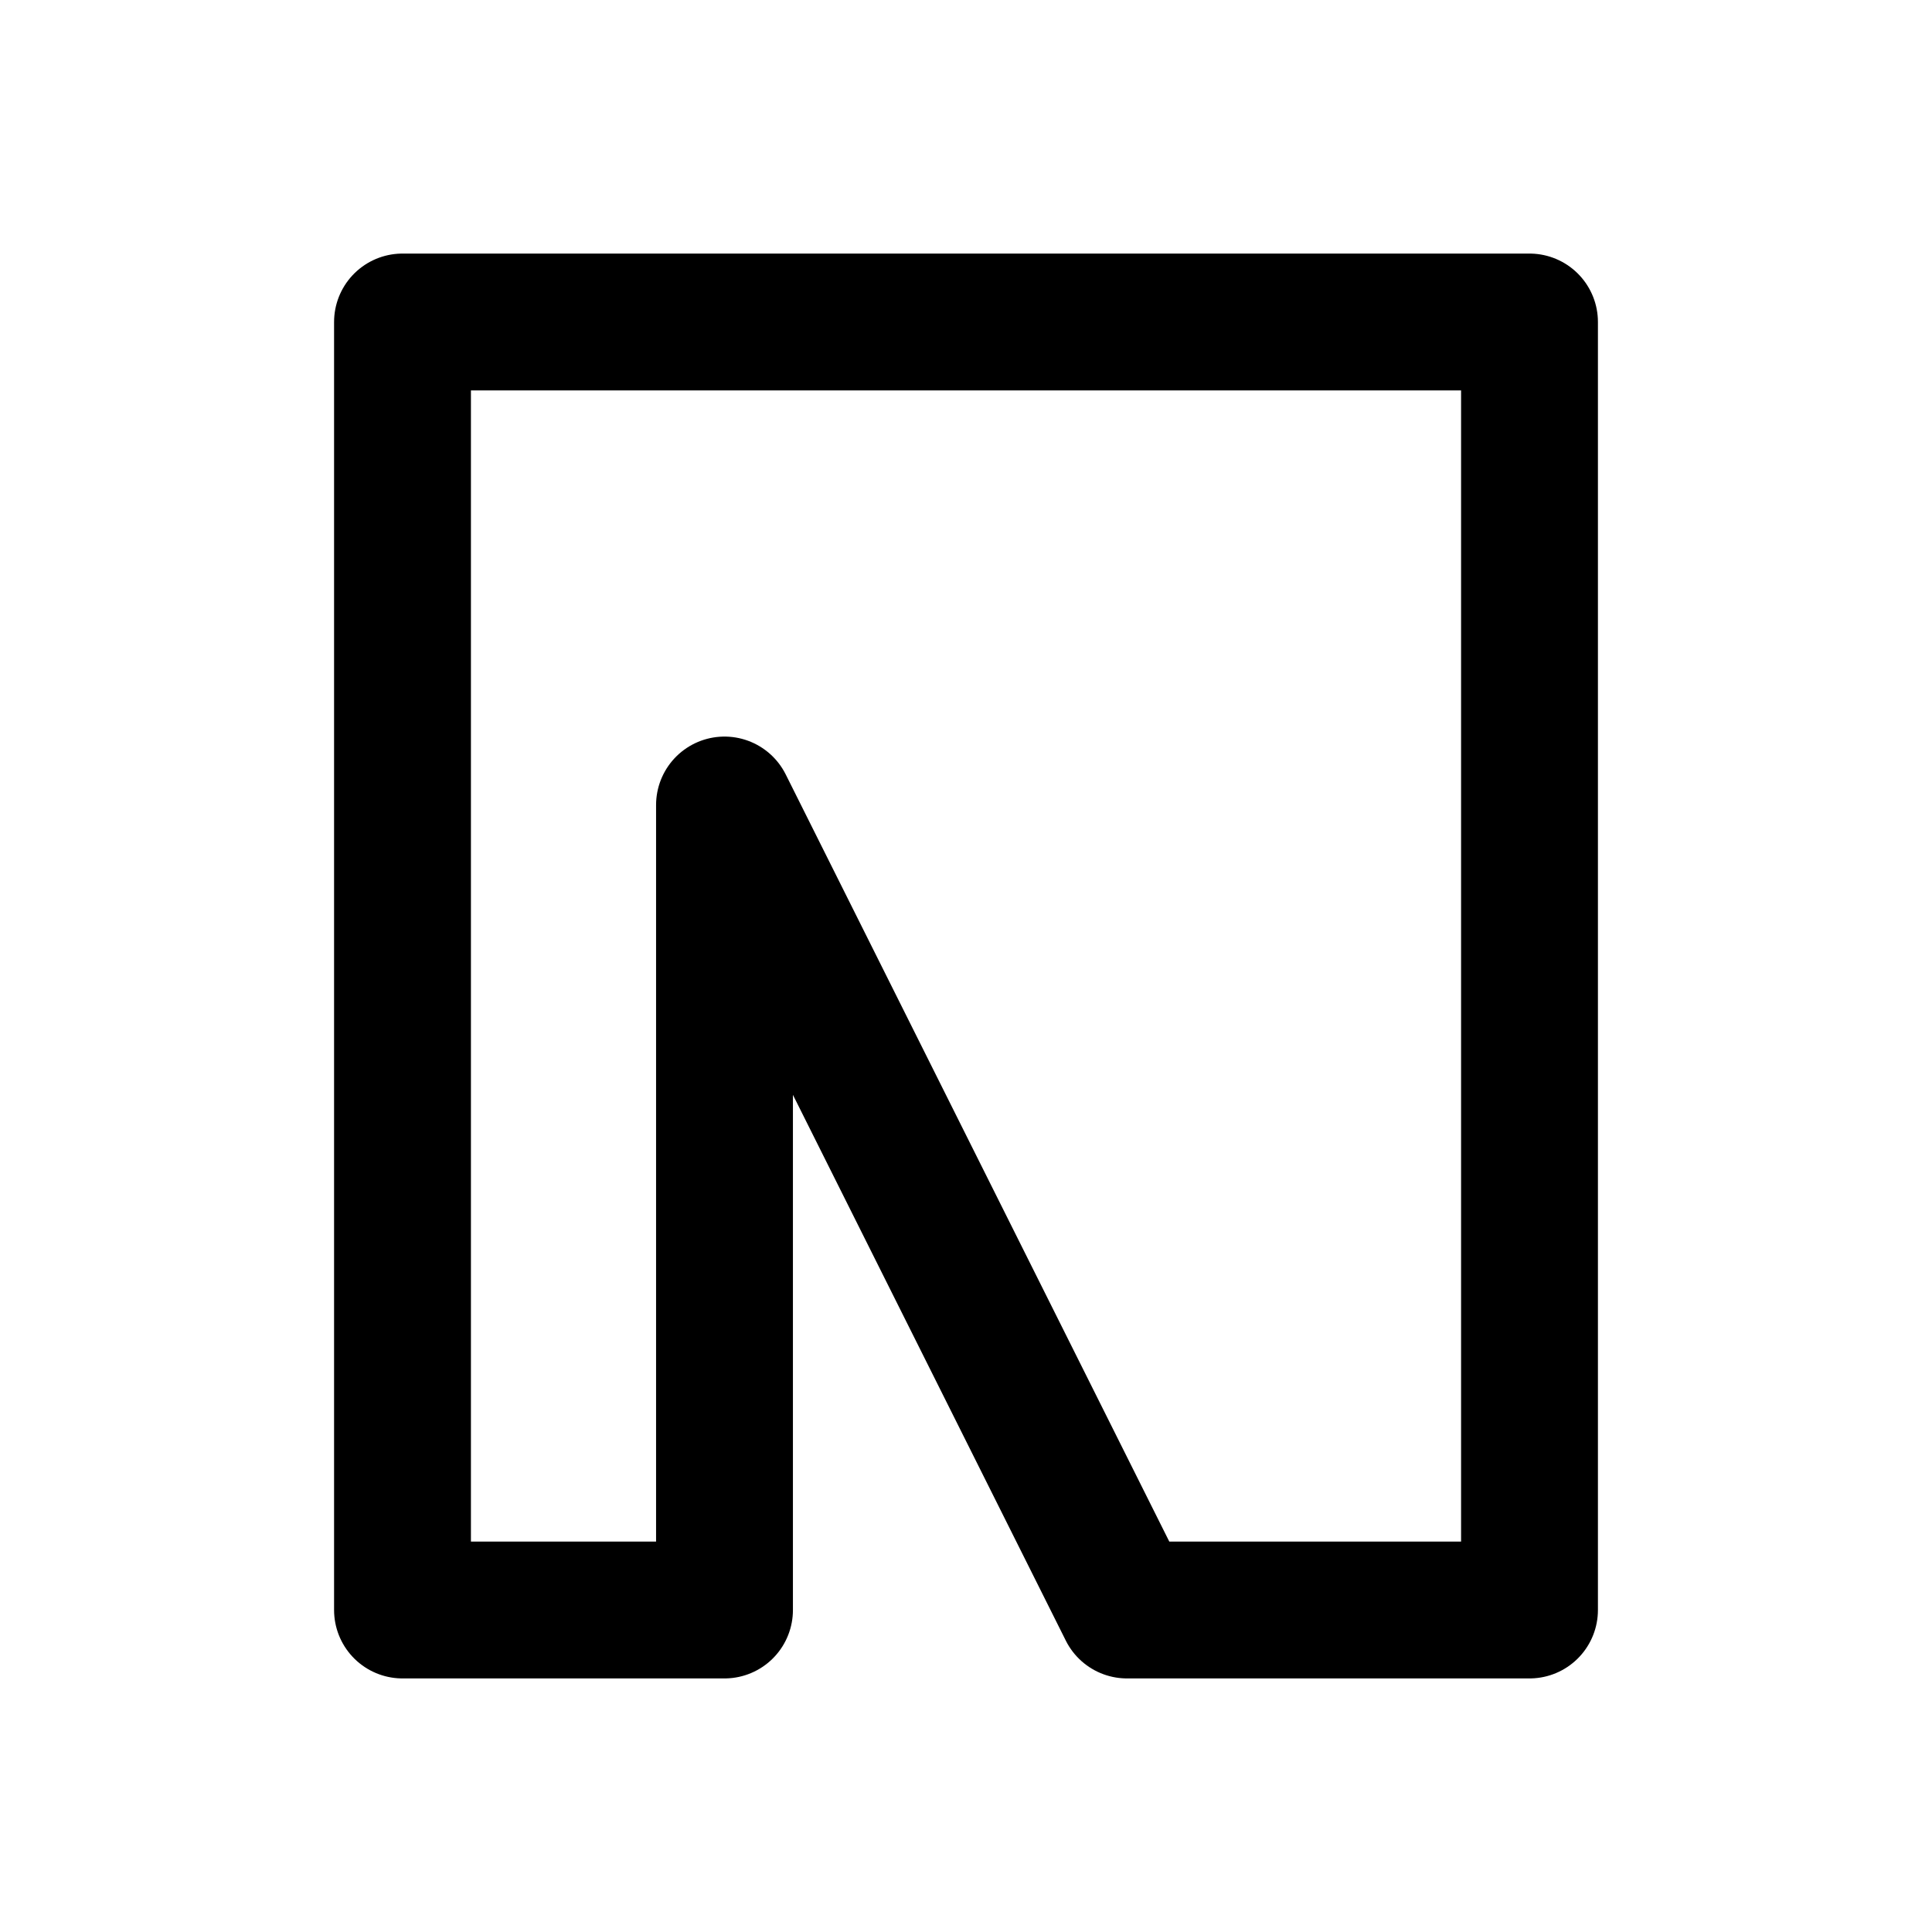
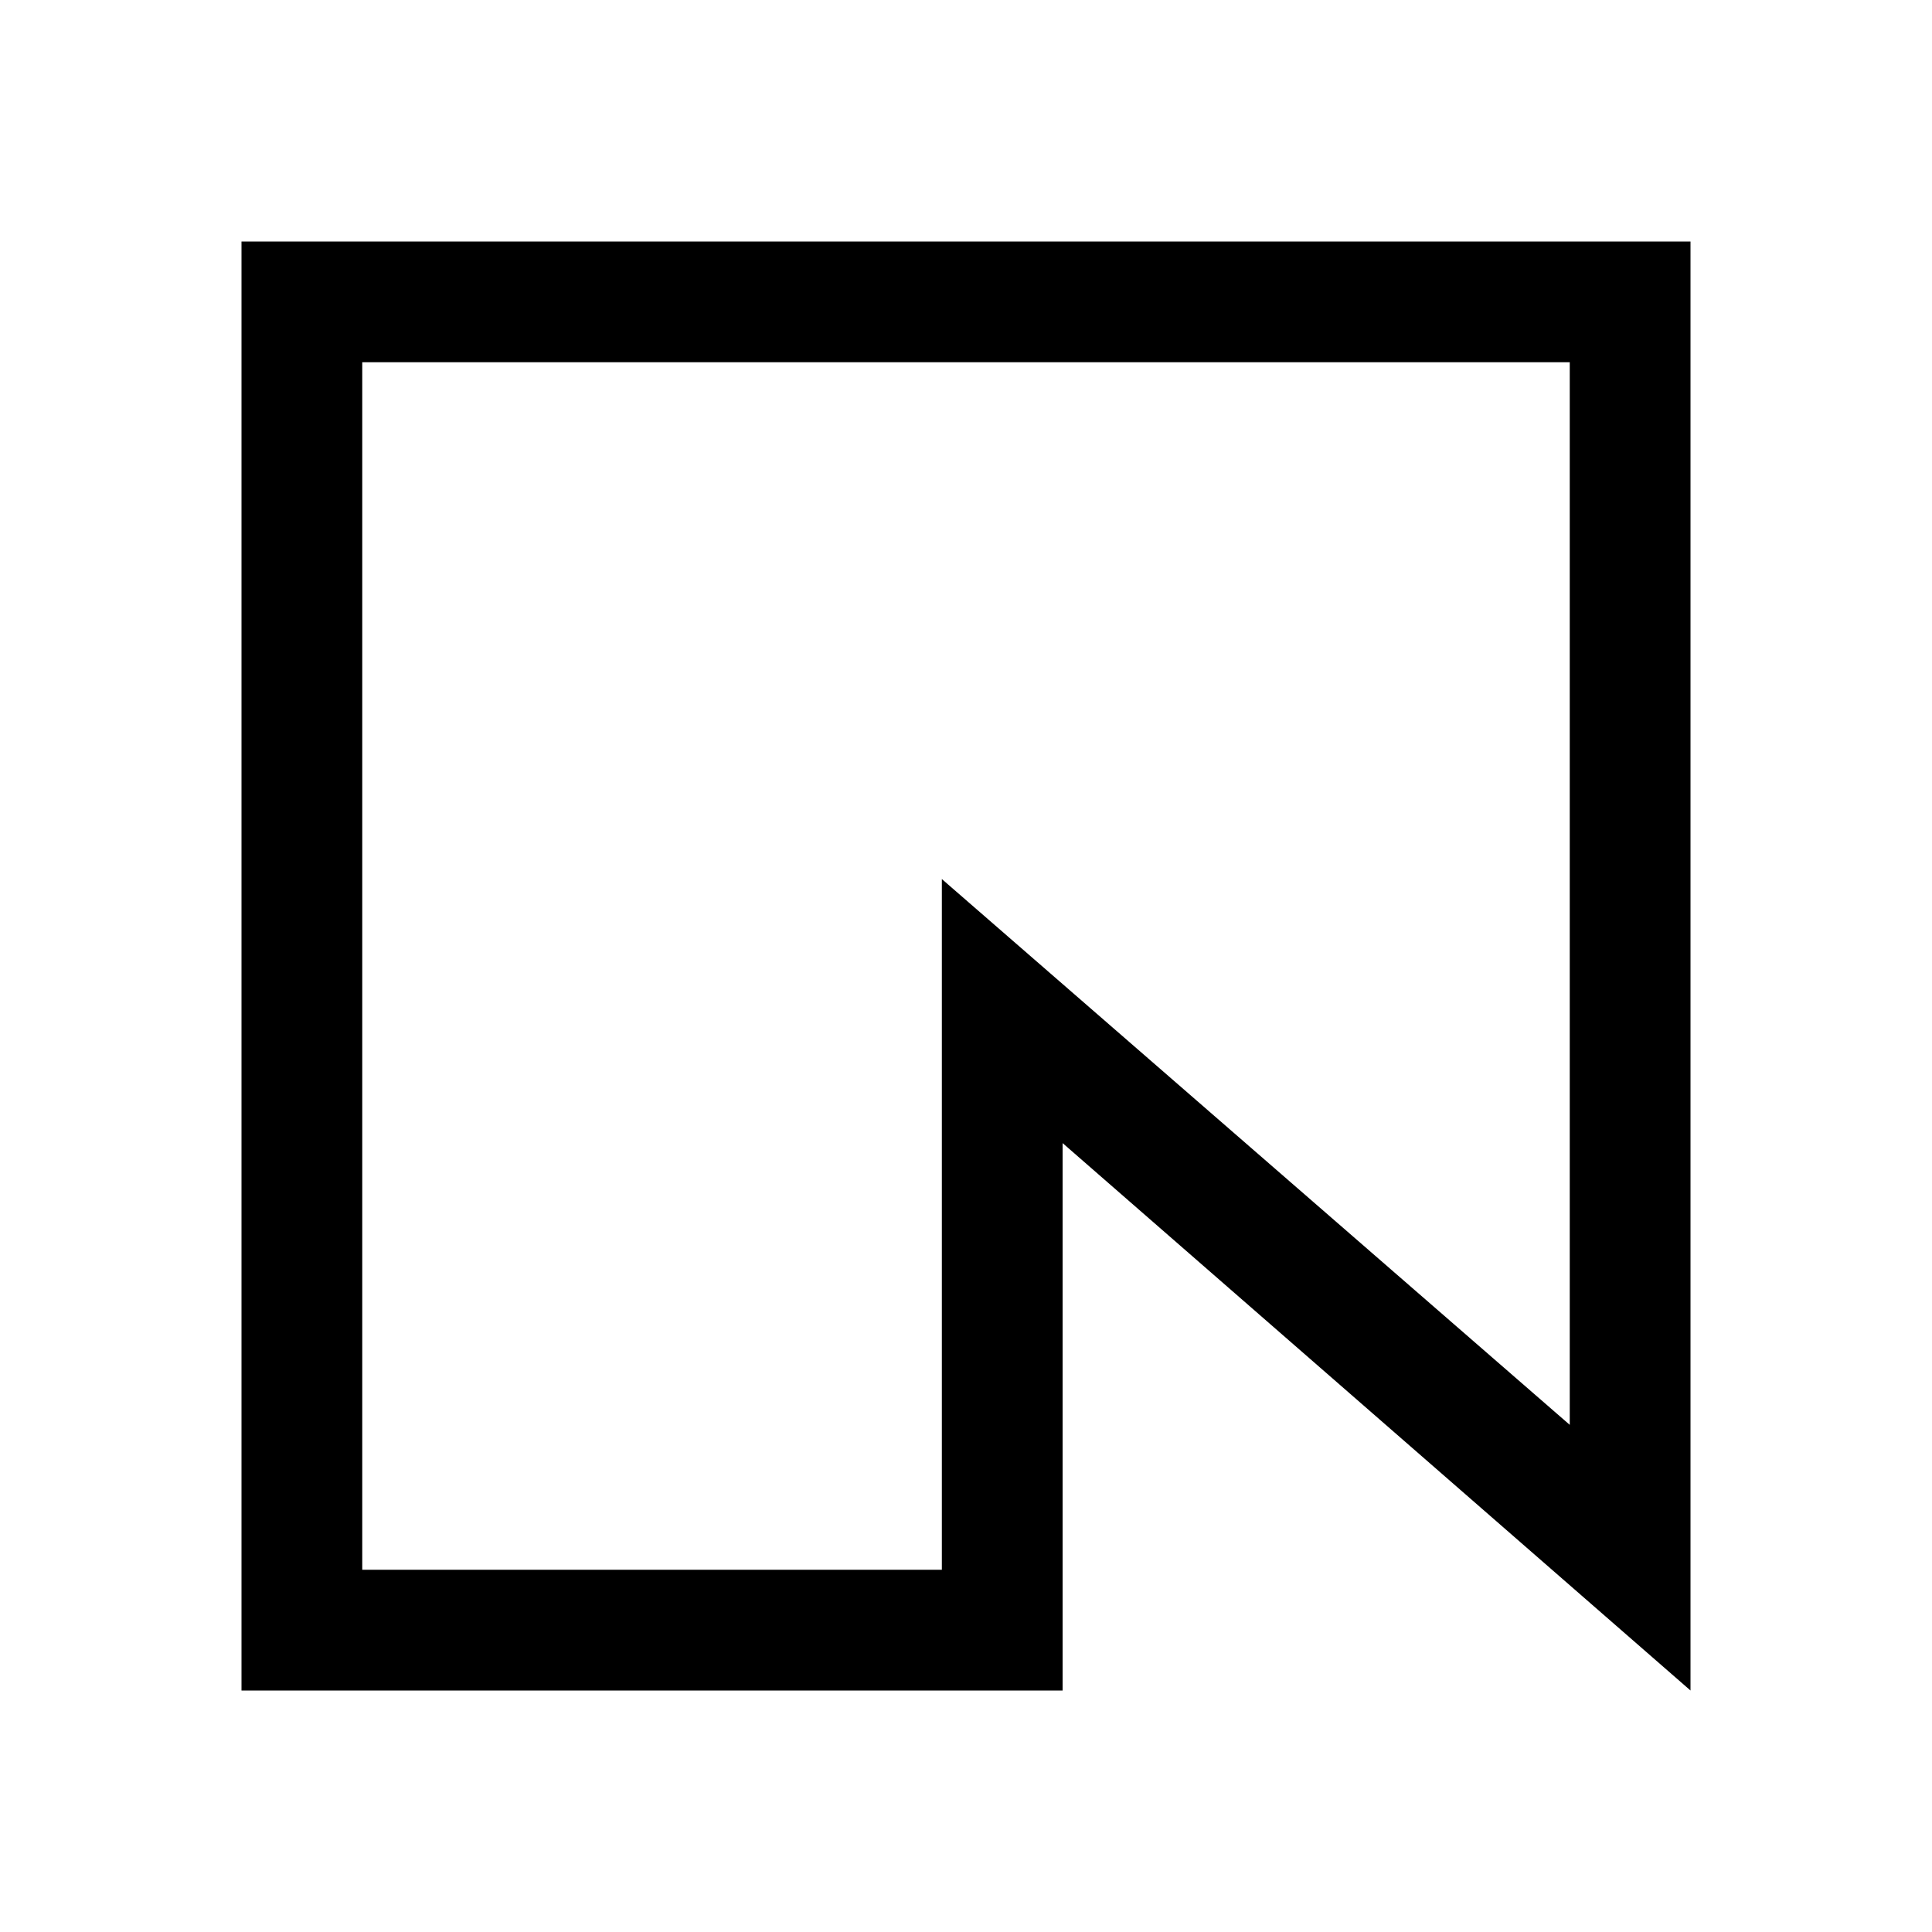
<svg xmlns="http://www.w3.org/2000/svg" width="24" height="24" viewBox="0 0 24 24">
-   <path fill="none" stroke="currentColor" stroke-width="1.7" stroke-linecap="round" stroke-linejoin="round" d="M5 20V4h14v16h-5L9 10v10H5Z" />
+   <path fill="currentColor" fill-rule="evenodd" d="M3 3h18v18l-7.8-6.8V21H3V3Zm1.5 1.5v15h7.2v-8.58l7.8 6.78V4.5H4.5Z" />
</svg>
